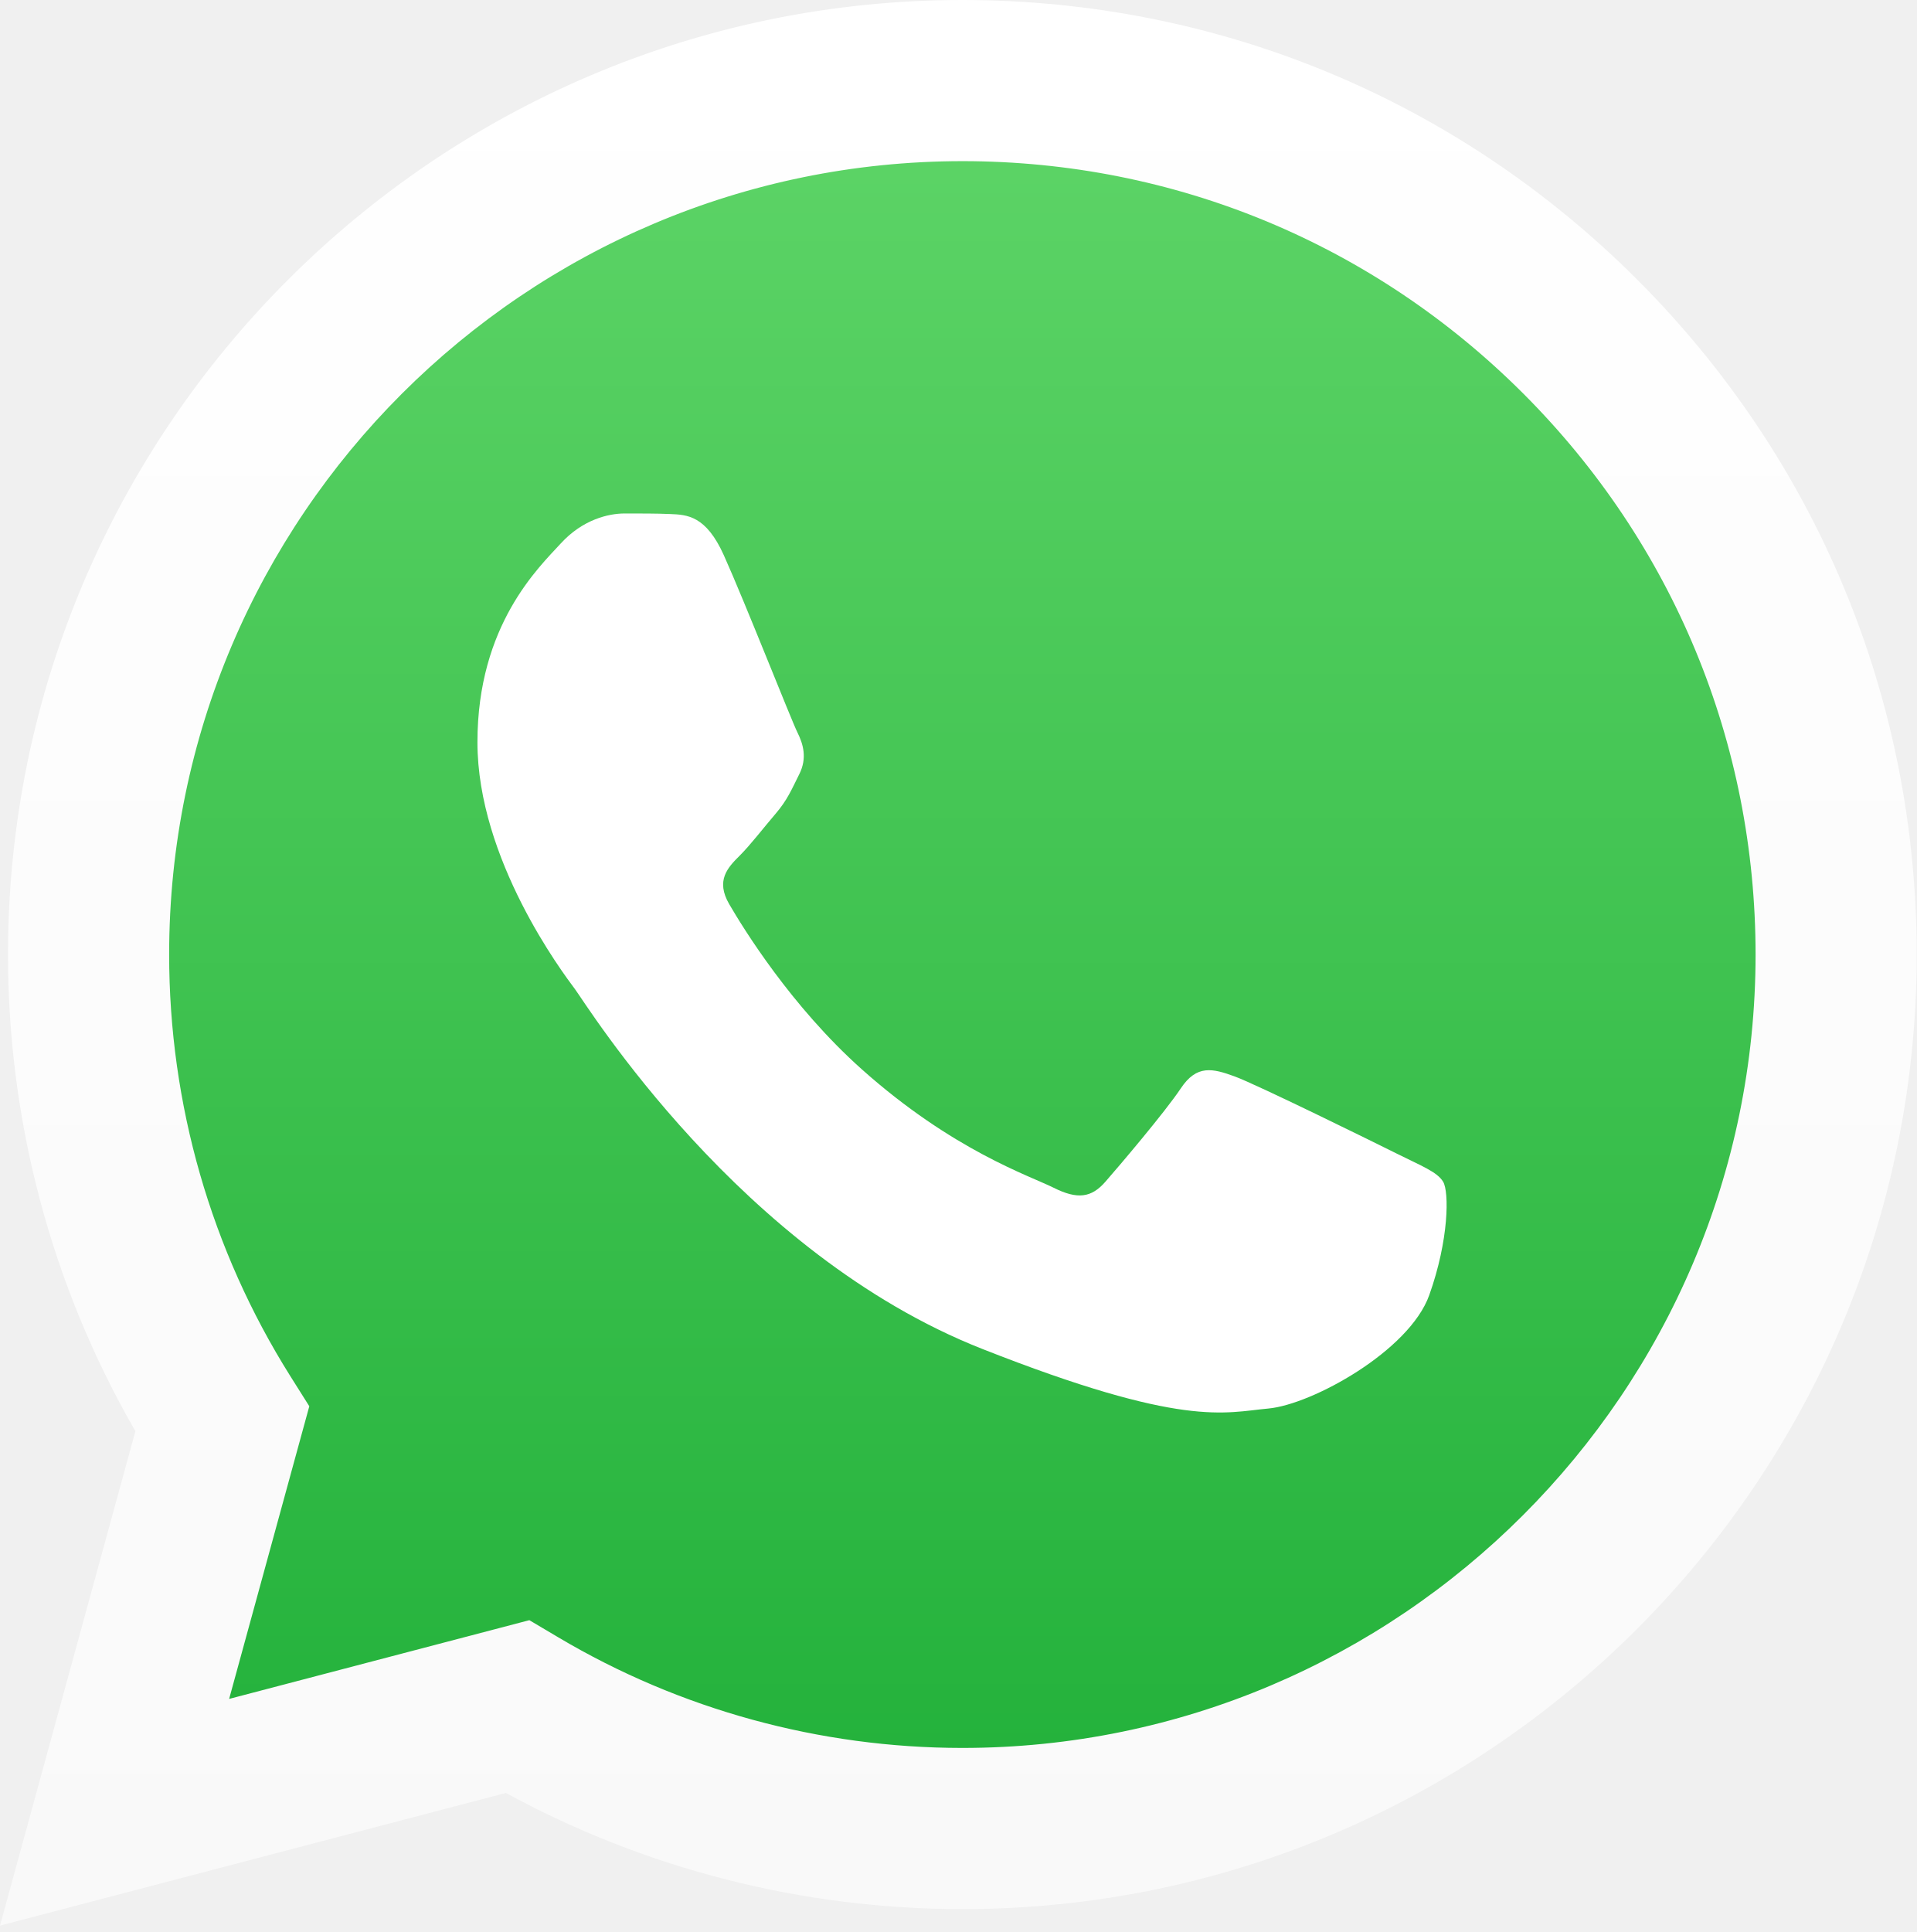
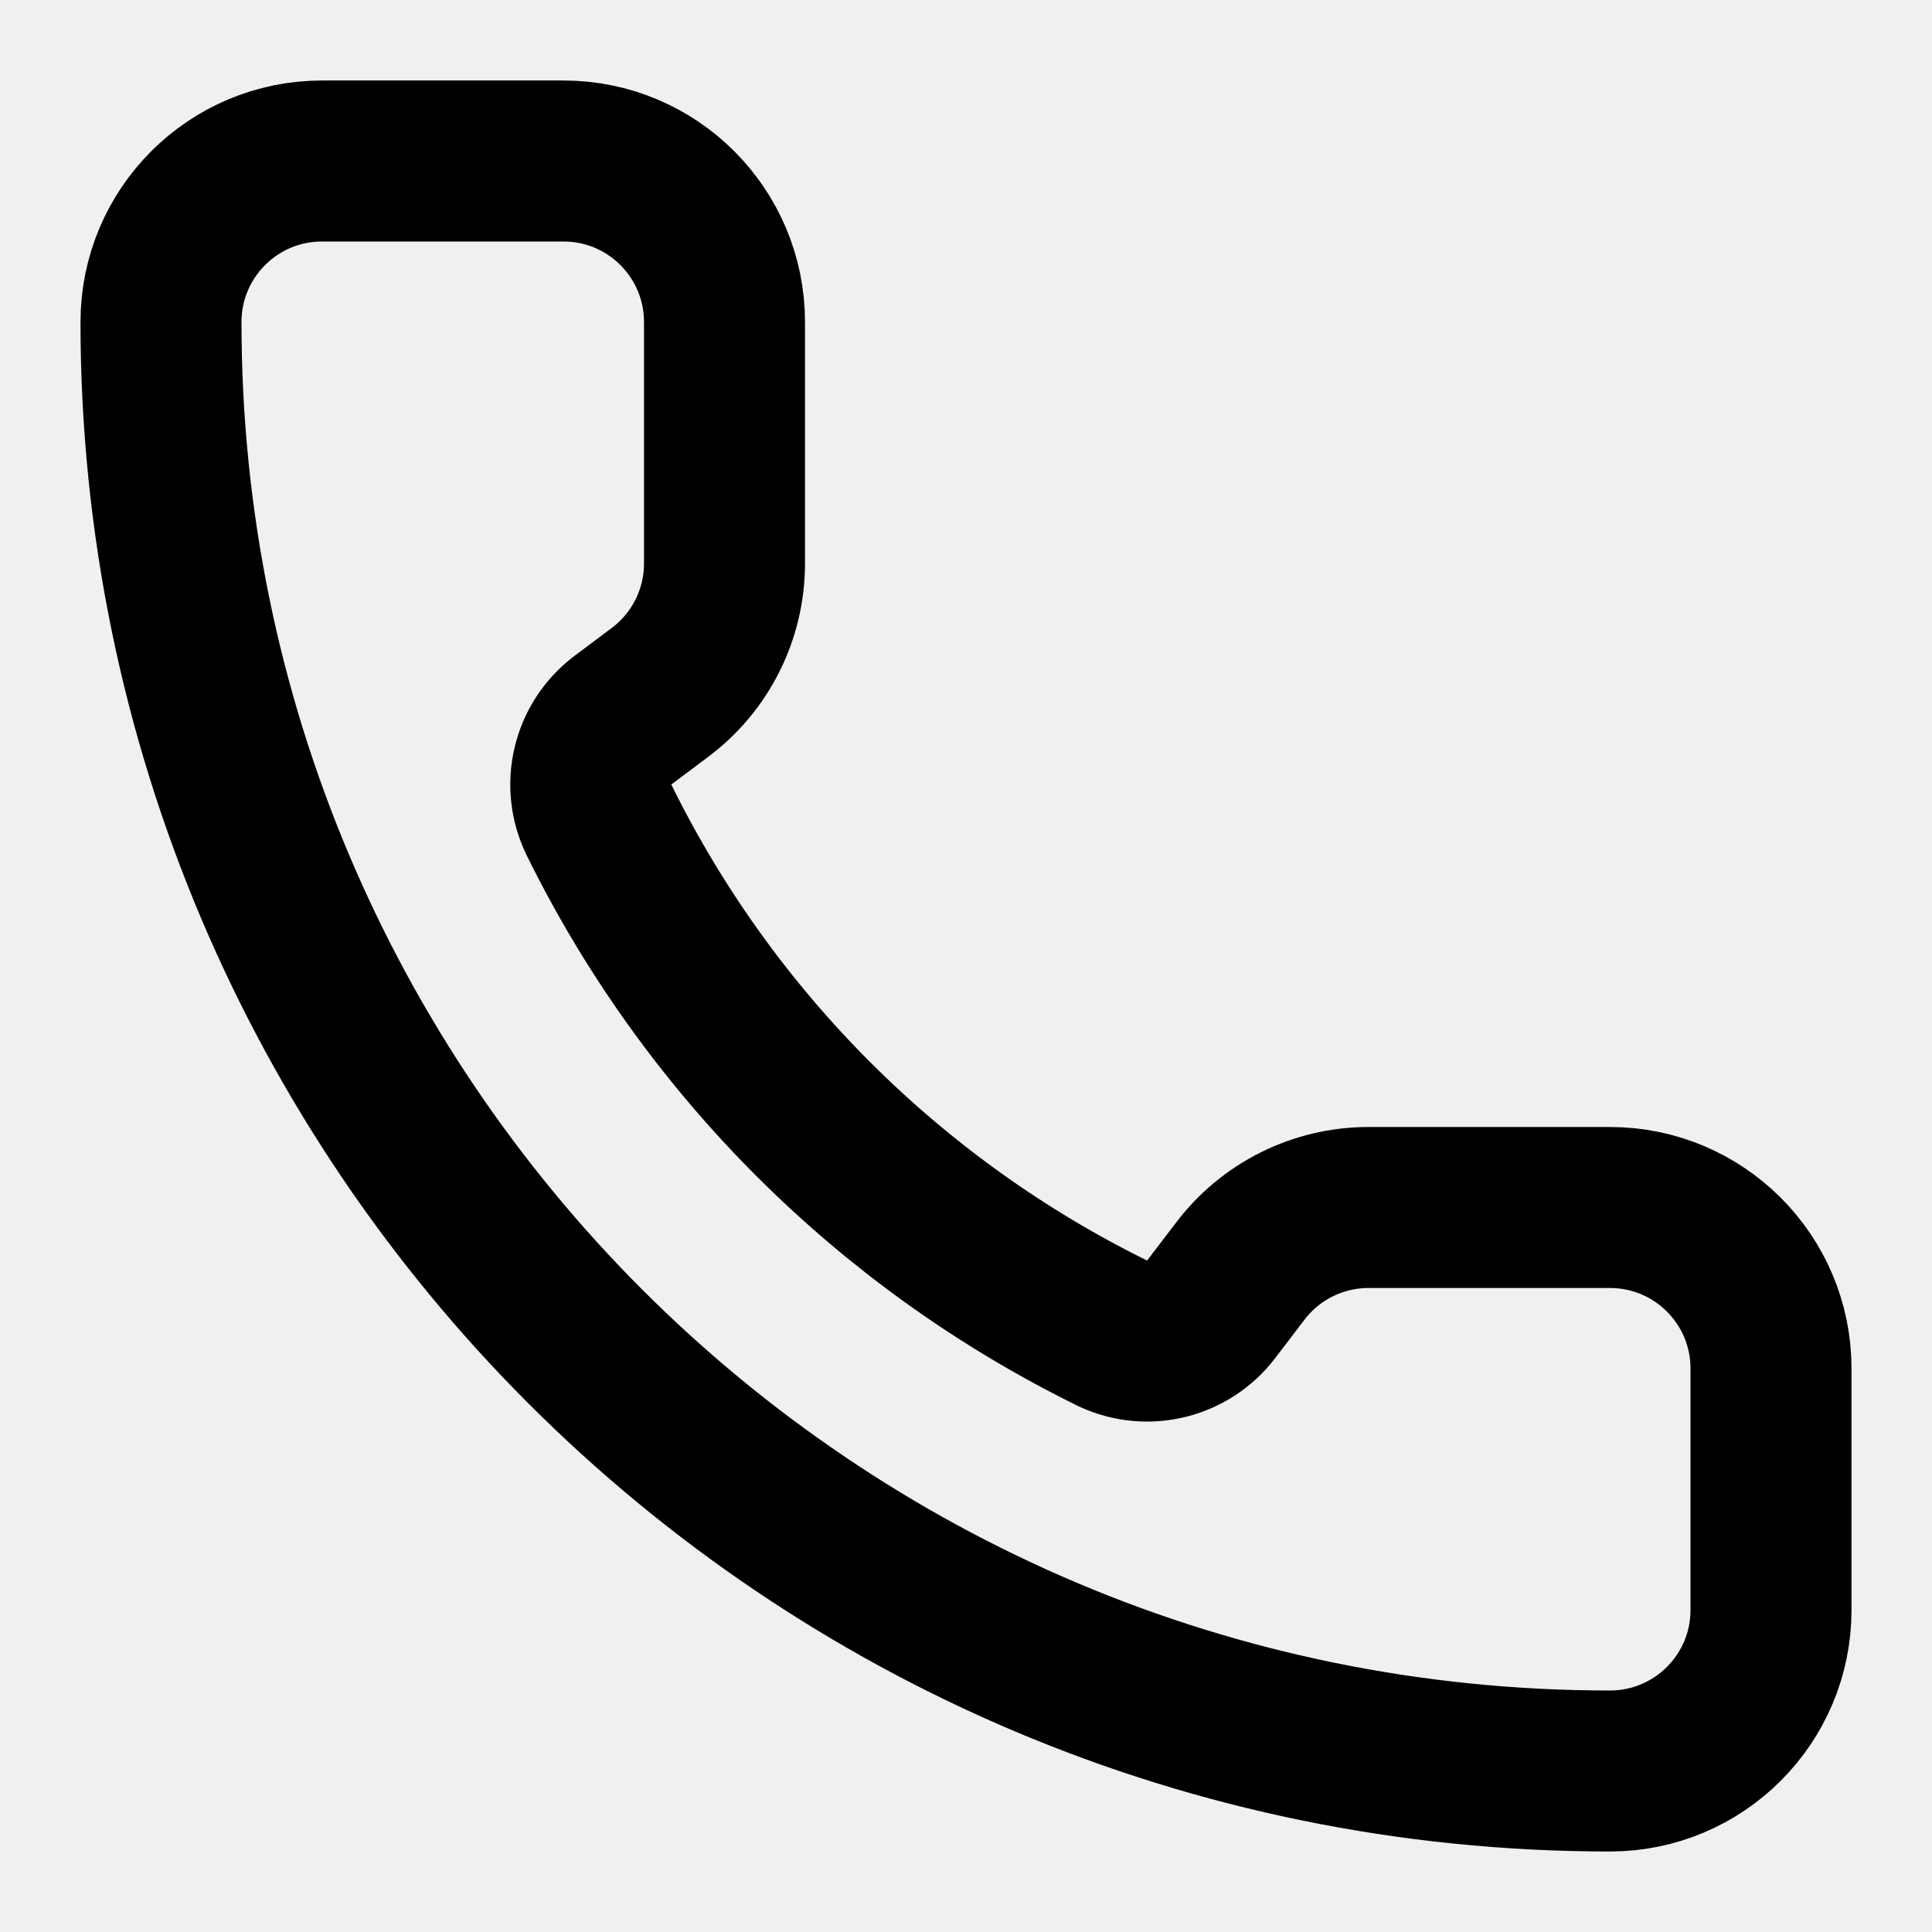
- <svg xmlns="http://www.w3.org/2000/svg" width="256" height="258" viewBox="0 0 256 258">
-   <defs>
-     <linearGradient id="SVGBRLHCcSy" x1="50%" x2="50%" y1="100%" y2="0%">
-       <stop offset="0%" stop-color="#1faf38" />
-       <stop offset="100%" stop-color="#60d669" />
-     </linearGradient>
-     <linearGradient id="SVGHW6lecxh" x1="50%" x2="50%" y1="100%" y2="0%">
-       <stop offset="0%" stop-color="#f9f9f9" />
-       <stop offset="100%" stop-color="#fff" />
-     </linearGradient>
-   </defs>
-   <path fill="url(#SVGBRLHCcSy)" d="M5.463 127.456c-.006 21.677 5.658 42.843 16.428 61.499L4.433 252.697l65.232-17.104a123 123 0 0 0 58.8 14.97h.054c67.815 0 123.018-55.183 123.047-123.01c.013-32.867-12.775-63.773-36.009-87.025c-23.23-23.25-54.125-36.061-87.043-36.076c-67.823 0-123.022 55.18-123.05 123.004" />
-   <path fill="url(#SVGHW6lecxh)" d="M1.07 127.416c-.007 22.457 5.86 44.38 17.014 63.704L0 257.147l67.571-17.717c18.618 10.151 39.58 15.503 60.91 15.511h.055c70.248 0 127.434-57.168 127.464-127.423c.012-34.048-13.236-66.065-37.3-90.15C194.633 13.286 162.633.014 128.536 0C58.276 0 1.099 57.16 1.071 127.416m40.24 60.376l-2.523-4.005c-10.606-16.864-16.204-36.352-16.196-56.363C22.614 69.029 70.138 21.52 128.576 21.52c28.3.012 54.896 11.044 74.9 31.06c20.003 20.018 31.01 46.628 31.003 74.93c-.026 58.395-47.551 105.91-105.943 105.91h-.042c-19.013-.01-37.66-5.116-53.922-14.765l-3.87-2.295l-40.098 10.513z" />
-   <path fill="#fff" d="M96.678 74.148c-2.386-5.303-4.897-5.41-7.166-5.503c-1.858-.08-3.982-.074-6.104-.074c-2.124 0-5.575.799-8.492 3.984c-2.92 3.188-11.148 10.892-11.148 26.561s11.413 30.813 13.004 32.94c1.593 2.123 22.033 35.307 54.405 48.073c26.904 10.609 32.379 8.499 38.218 7.967c5.84-.53 18.844-7.702 21.497-15.139c2.655-7.436 2.655-13.81 1.859-15.142c-.796-1.327-2.92-2.124-6.105-3.716s-18.844-9.298-21.763-10.361c-2.92-1.062-5.043-1.592-7.167 1.597c-2.124 3.184-8.223 10.356-10.082 12.48c-1.857 2.129-3.716 2.394-6.9.801c-3.187-1.598-13.444-4.957-25.613-15.806c-9.468-8.442-15.86-18.867-17.718-22.056c-1.858-3.184-.199-4.91 1.398-6.497c1.431-1.427 3.186-3.719 4.78-5.578c1.588-1.86 2.118-3.187 3.18-5.311c1.063-2.126.531-3.986-.264-5.579c-.798-1.593-6.987-17.343-9.819-23.64" />
+ <svg xmlns="http://www.w3.org/2000/svg" width="24" height="24" viewBox="0 0 24 24">
+   <path fill="none" stroke="currentColor" stroke-linecap="round" stroke-linejoin="round" stroke-width="2" d="M13.832 16.568a1 1 0 0 0 1.213-.303l.355-.465A2 2 0 0 1 17 15h3a2 2 0 0 1 2 2v3a2 2 0 0 1-2 2A18 18 0 0 1 2 4a2 2 0 0 1 2-2h3a2 2 0 0 1 2 2v3a2 2 0 0 1-.8 1.6l-.468.351a1 1 0 0 0-.292 1.233a14 14 0 0 0 6.392 6.384" />
</svg>
